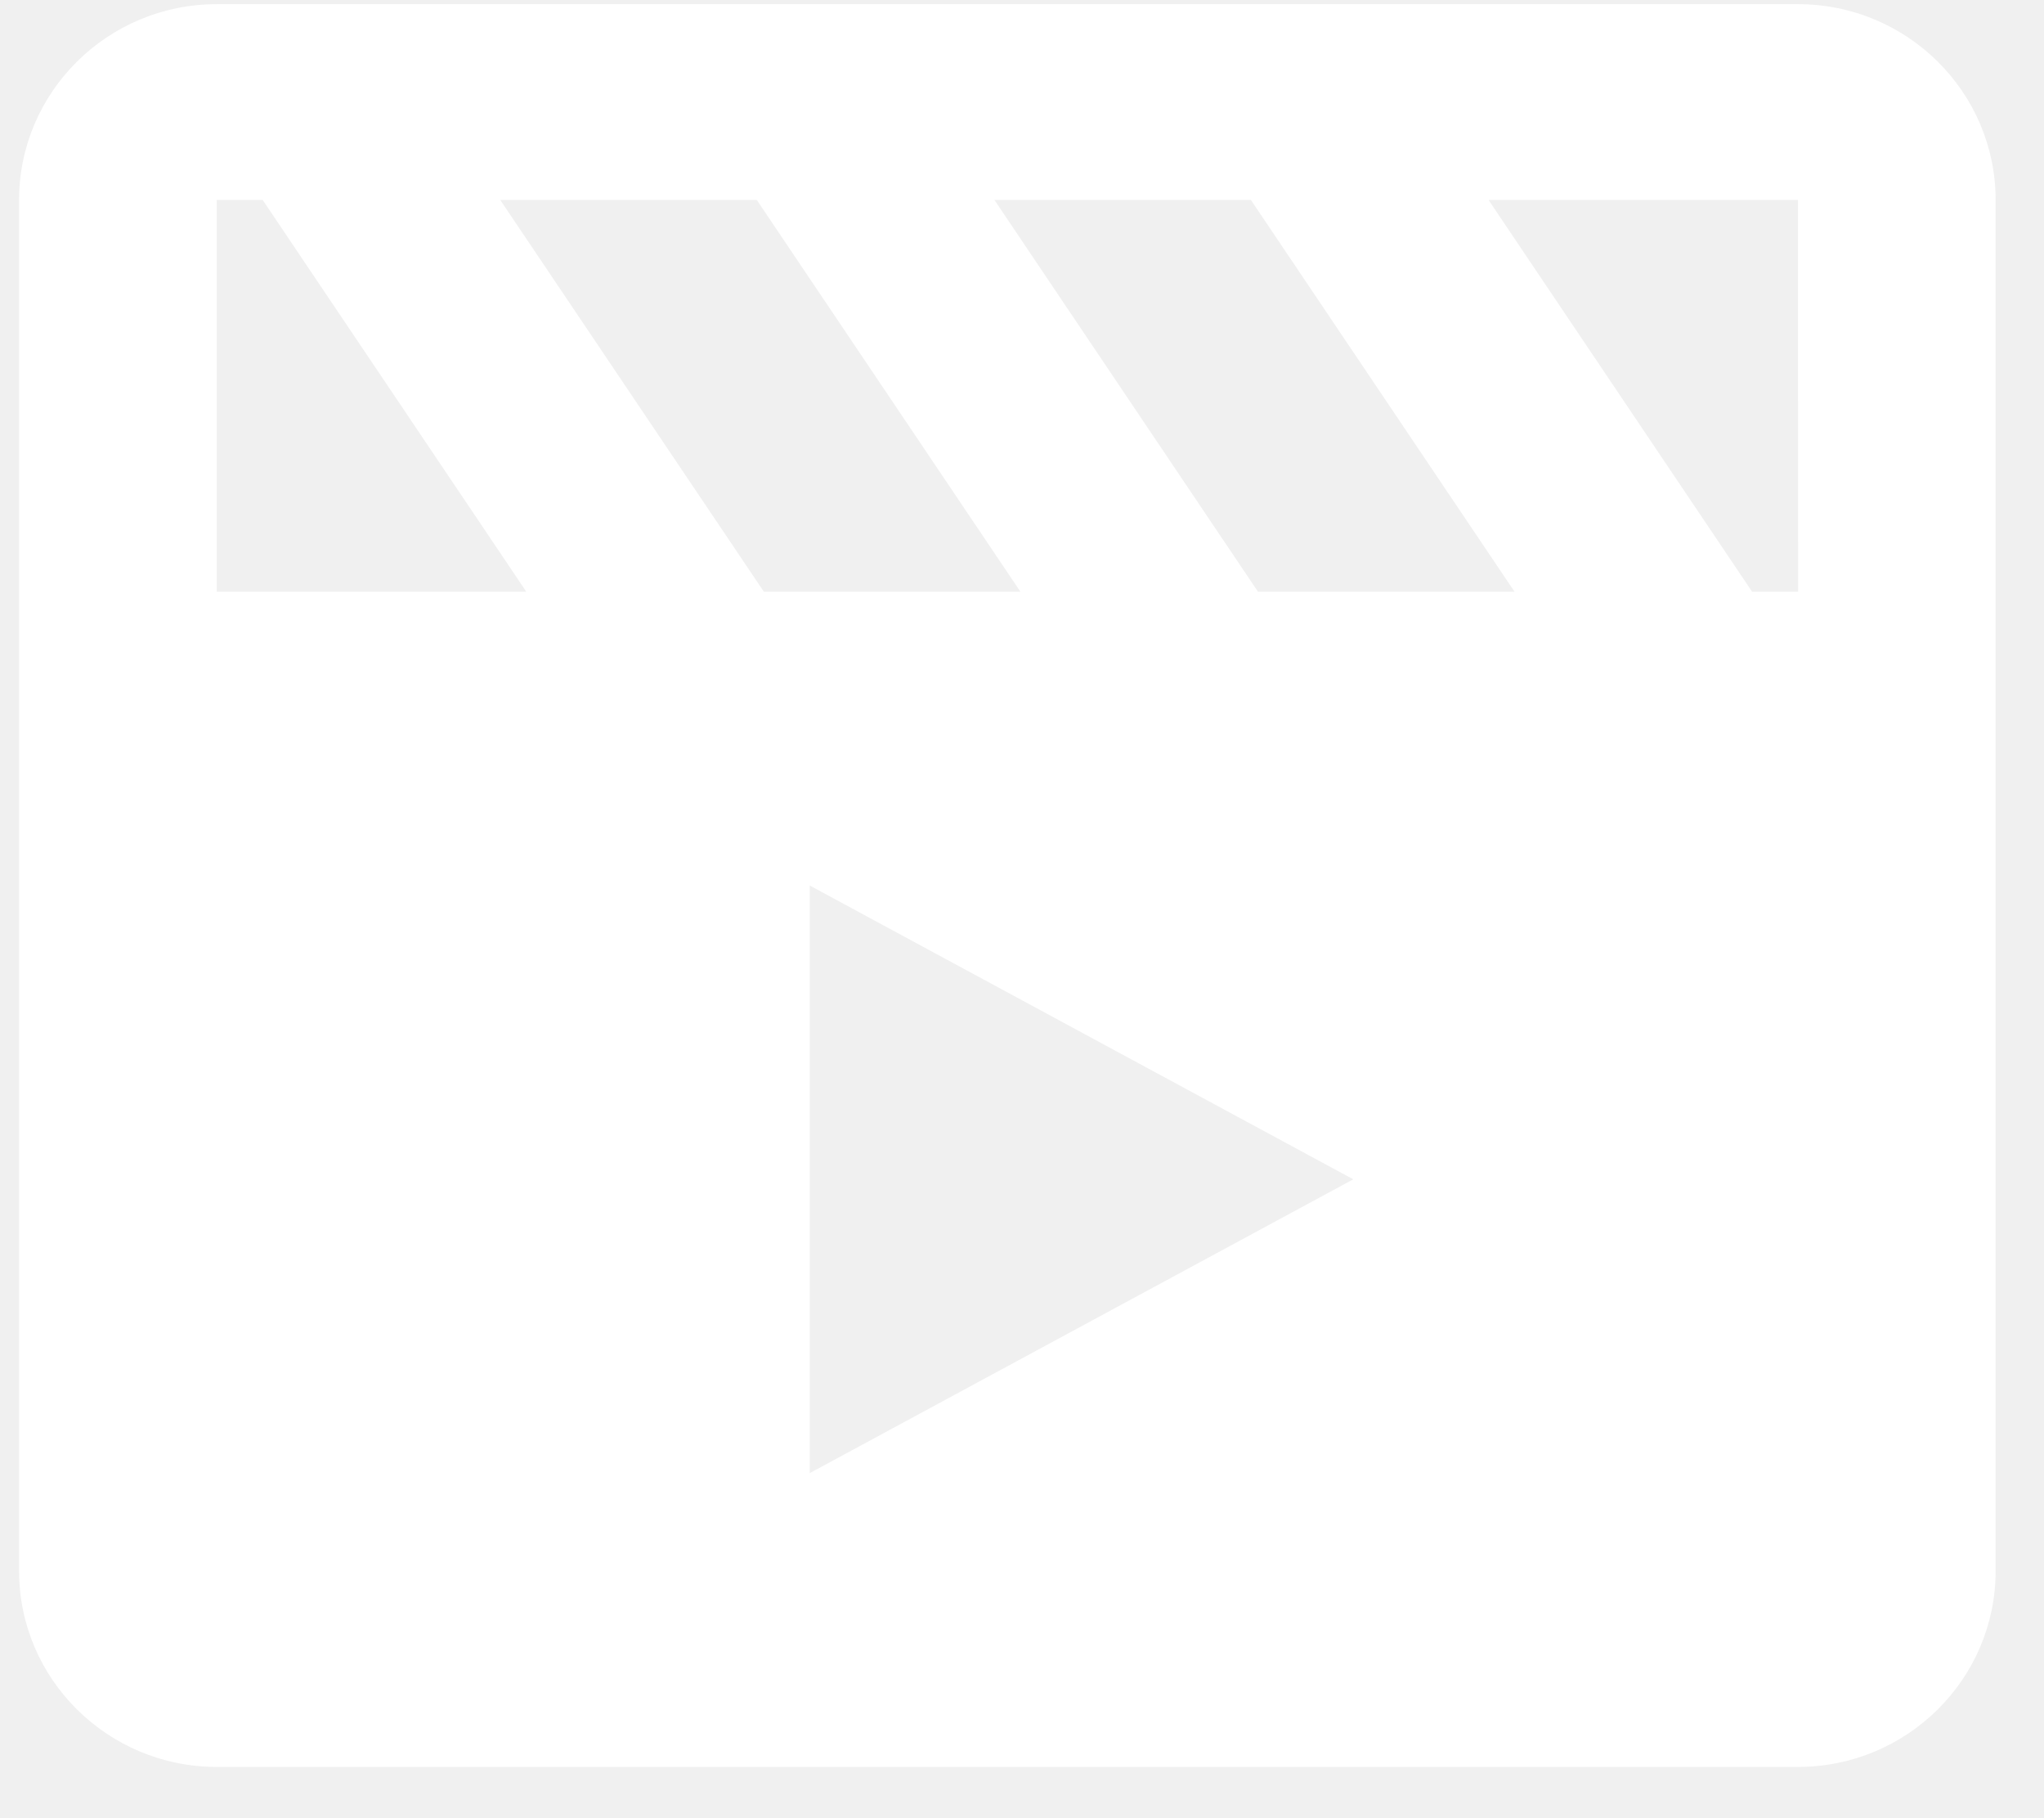
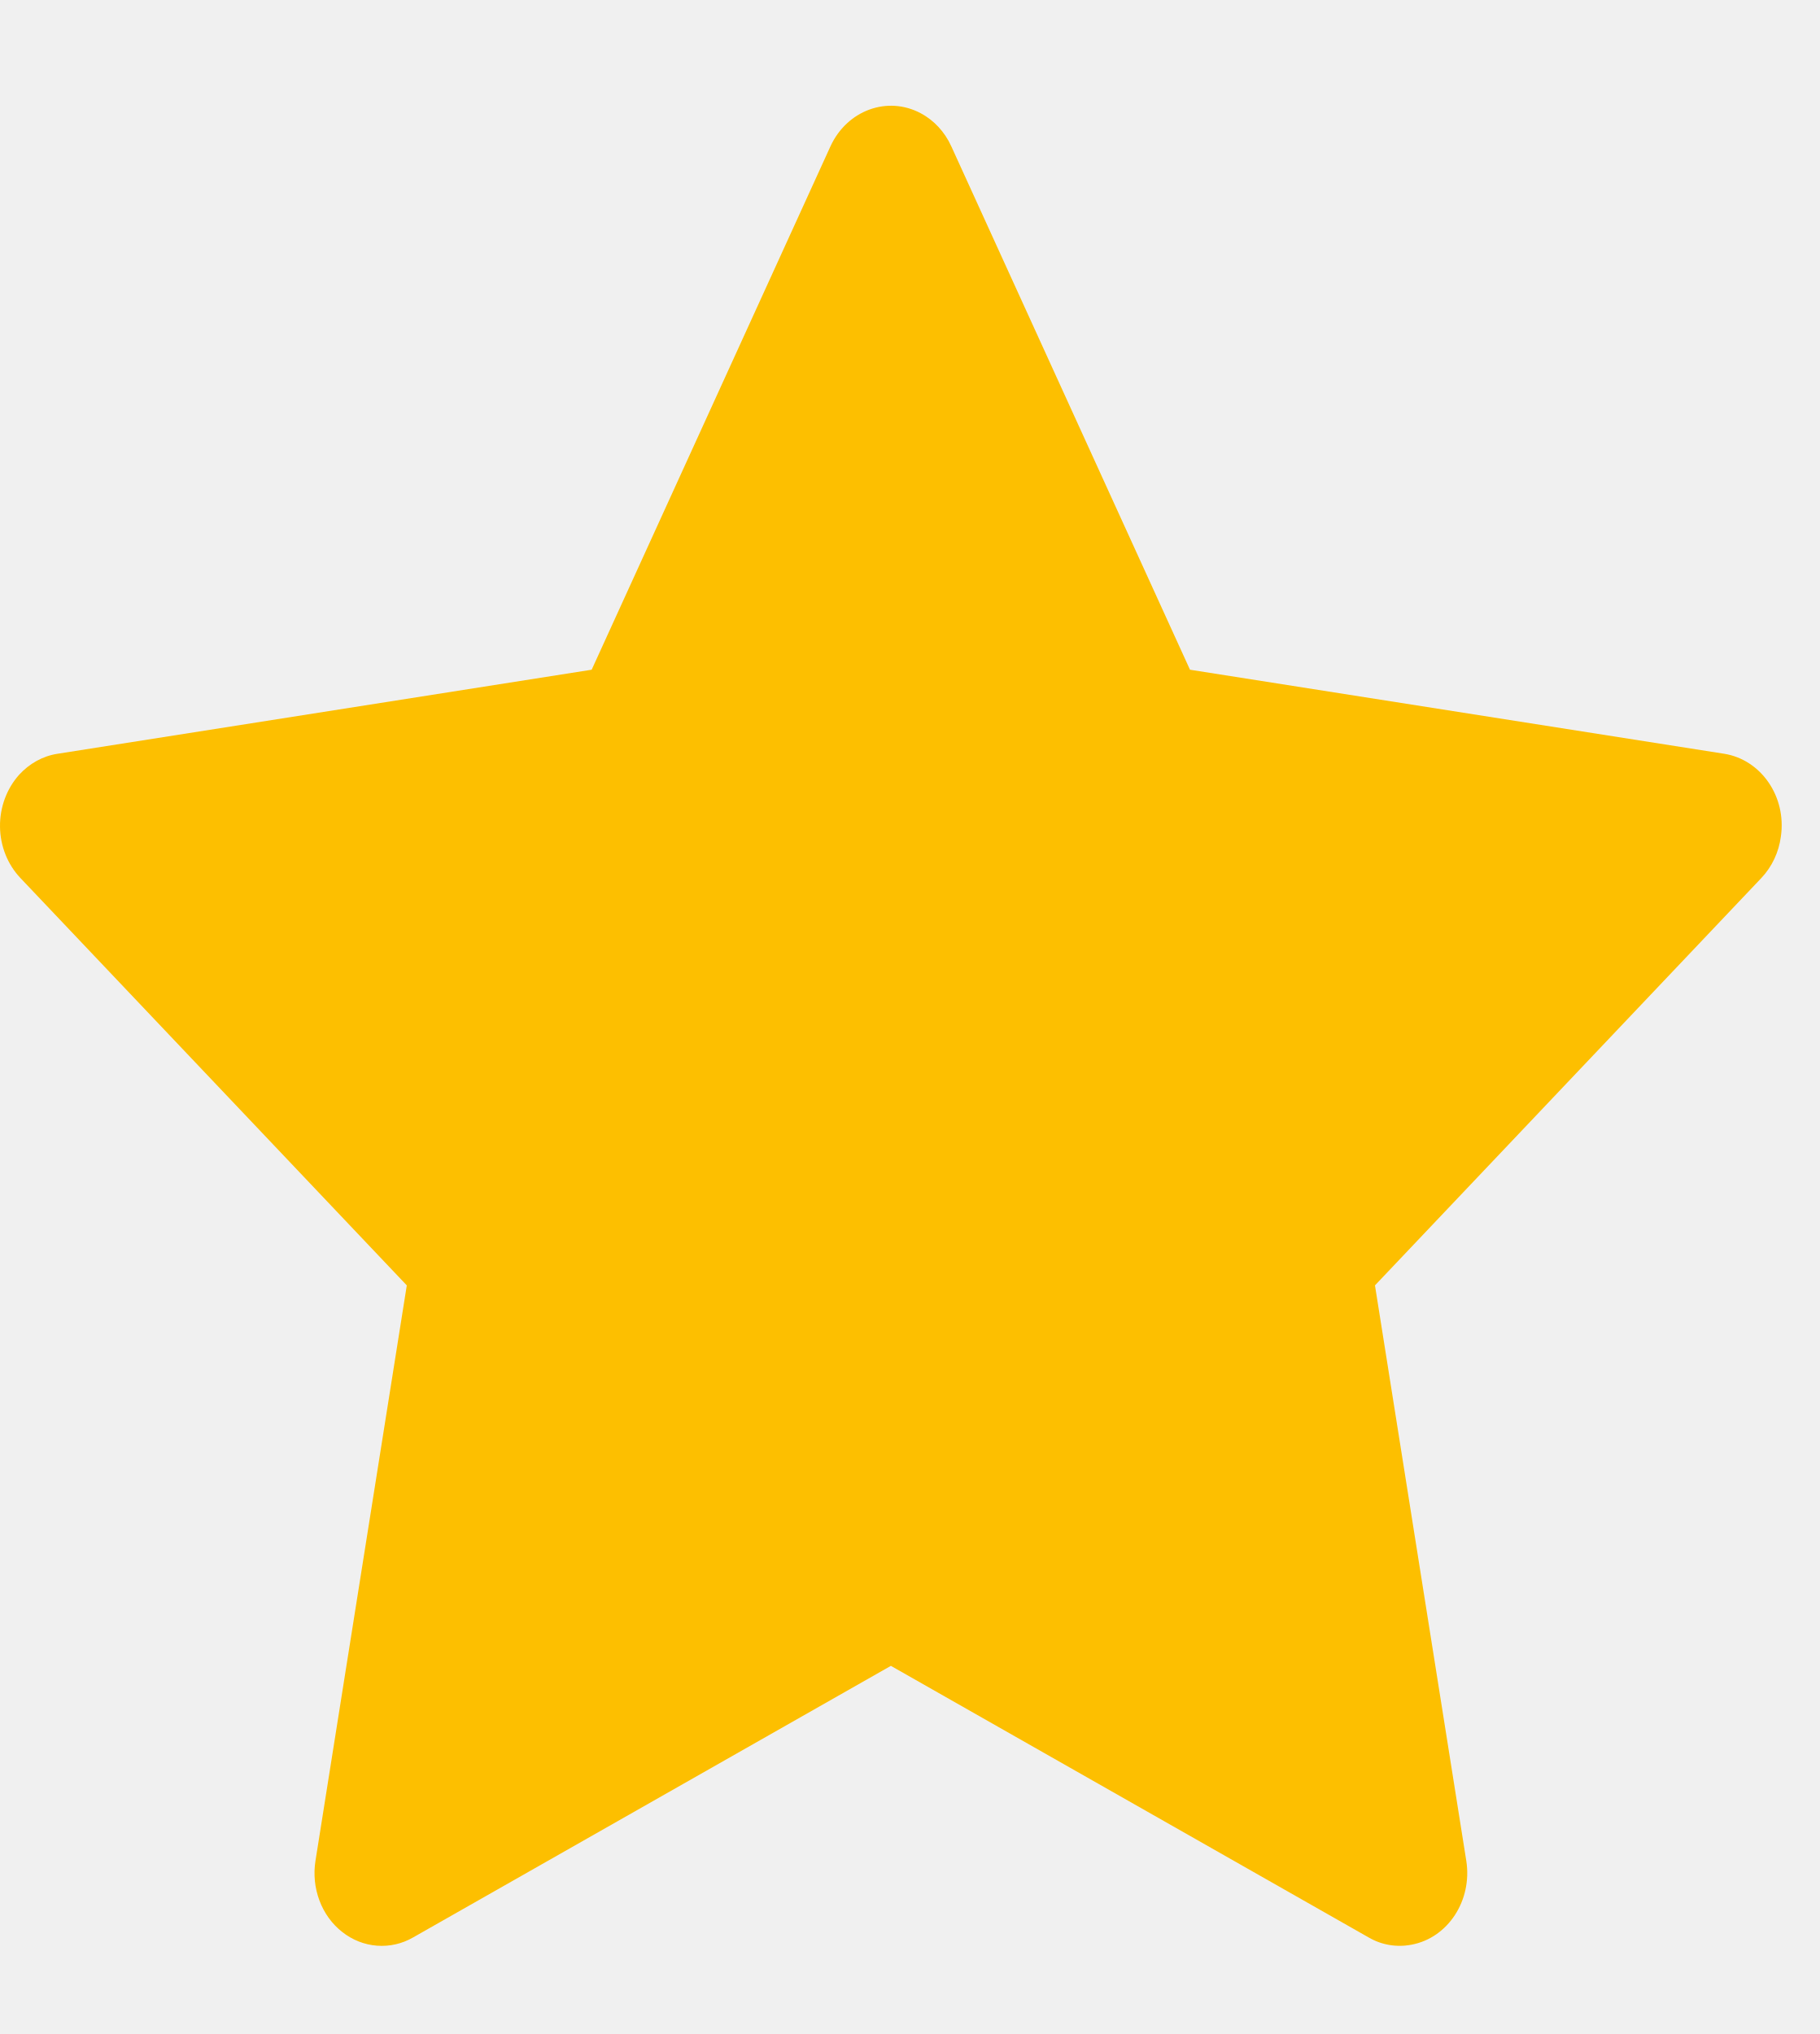
- <svg xmlns="http://www.w3.org/2000/svg" width="27" height="24" viewBox="0 0 27 24" fill="none">
-   <path d="M23.75 0.055H2.863C1.423 0.055 0.252 1.215 0.252 2.641V20.747C0.252 22.174 1.423 23.334 2.863 23.334H23.75C25.19 23.334 26.361 22.174 26.361 20.747V2.641C26.361 1.215 25.19 0.055 23.75 0.055ZM23.752 7.814C23.75 7.814 23.75 7.814 23.752 7.814H23.144L19.663 2.641H23.75L23.752 7.814ZM17.876 15.574L10.696 19.454V11.694L17.876 15.574ZM16.617 7.814L13.136 2.641H16.524L20.006 7.814H16.617ZM13.479 7.814H10.09L6.608 2.641H9.997L13.479 7.814ZM2.863 2.641H3.47L6.952 7.814H2.863V2.641Z" fill="white" />
+ <svg xmlns="http://www.w3.org/2000/svg" width="17" height="19" viewBox="0 0 17 19" fill="none">
+   <path d="M16.106 7.041L11.116 6.256L8.886 1.366C8.825 1.232 8.725 1.124 8.601 1.058C8.29 0.892 7.913 1.03 7.758 1.366L5.527 6.256L0.538 7.041C0.4 7.062 0.275 7.132 0.178 7.238C0.062 7.368 -0.002 7.542 5.53104e-05 7.722C0.002 7.903 0.071 8.075 0.19 8.201L3.8 12.007L2.947 17.382C2.927 17.507 2.94 17.636 2.984 17.753C3.028 17.871 3.102 17.973 3.197 18.047C3.292 18.122 3.404 18.166 3.521 18.175C3.638 18.184 3.755 18.158 3.859 18.098L8.322 15.561L12.785 18.098C12.906 18.169 13.048 18.192 13.184 18.166C13.526 18.103 13.755 17.752 13.697 17.382L12.844 12.007L16.454 8.201C16.552 8.097 16.617 7.961 16.636 7.812C16.689 7.44 16.45 7.096 16.106 7.041Z" fill="#FDBF00" />
</svg>
